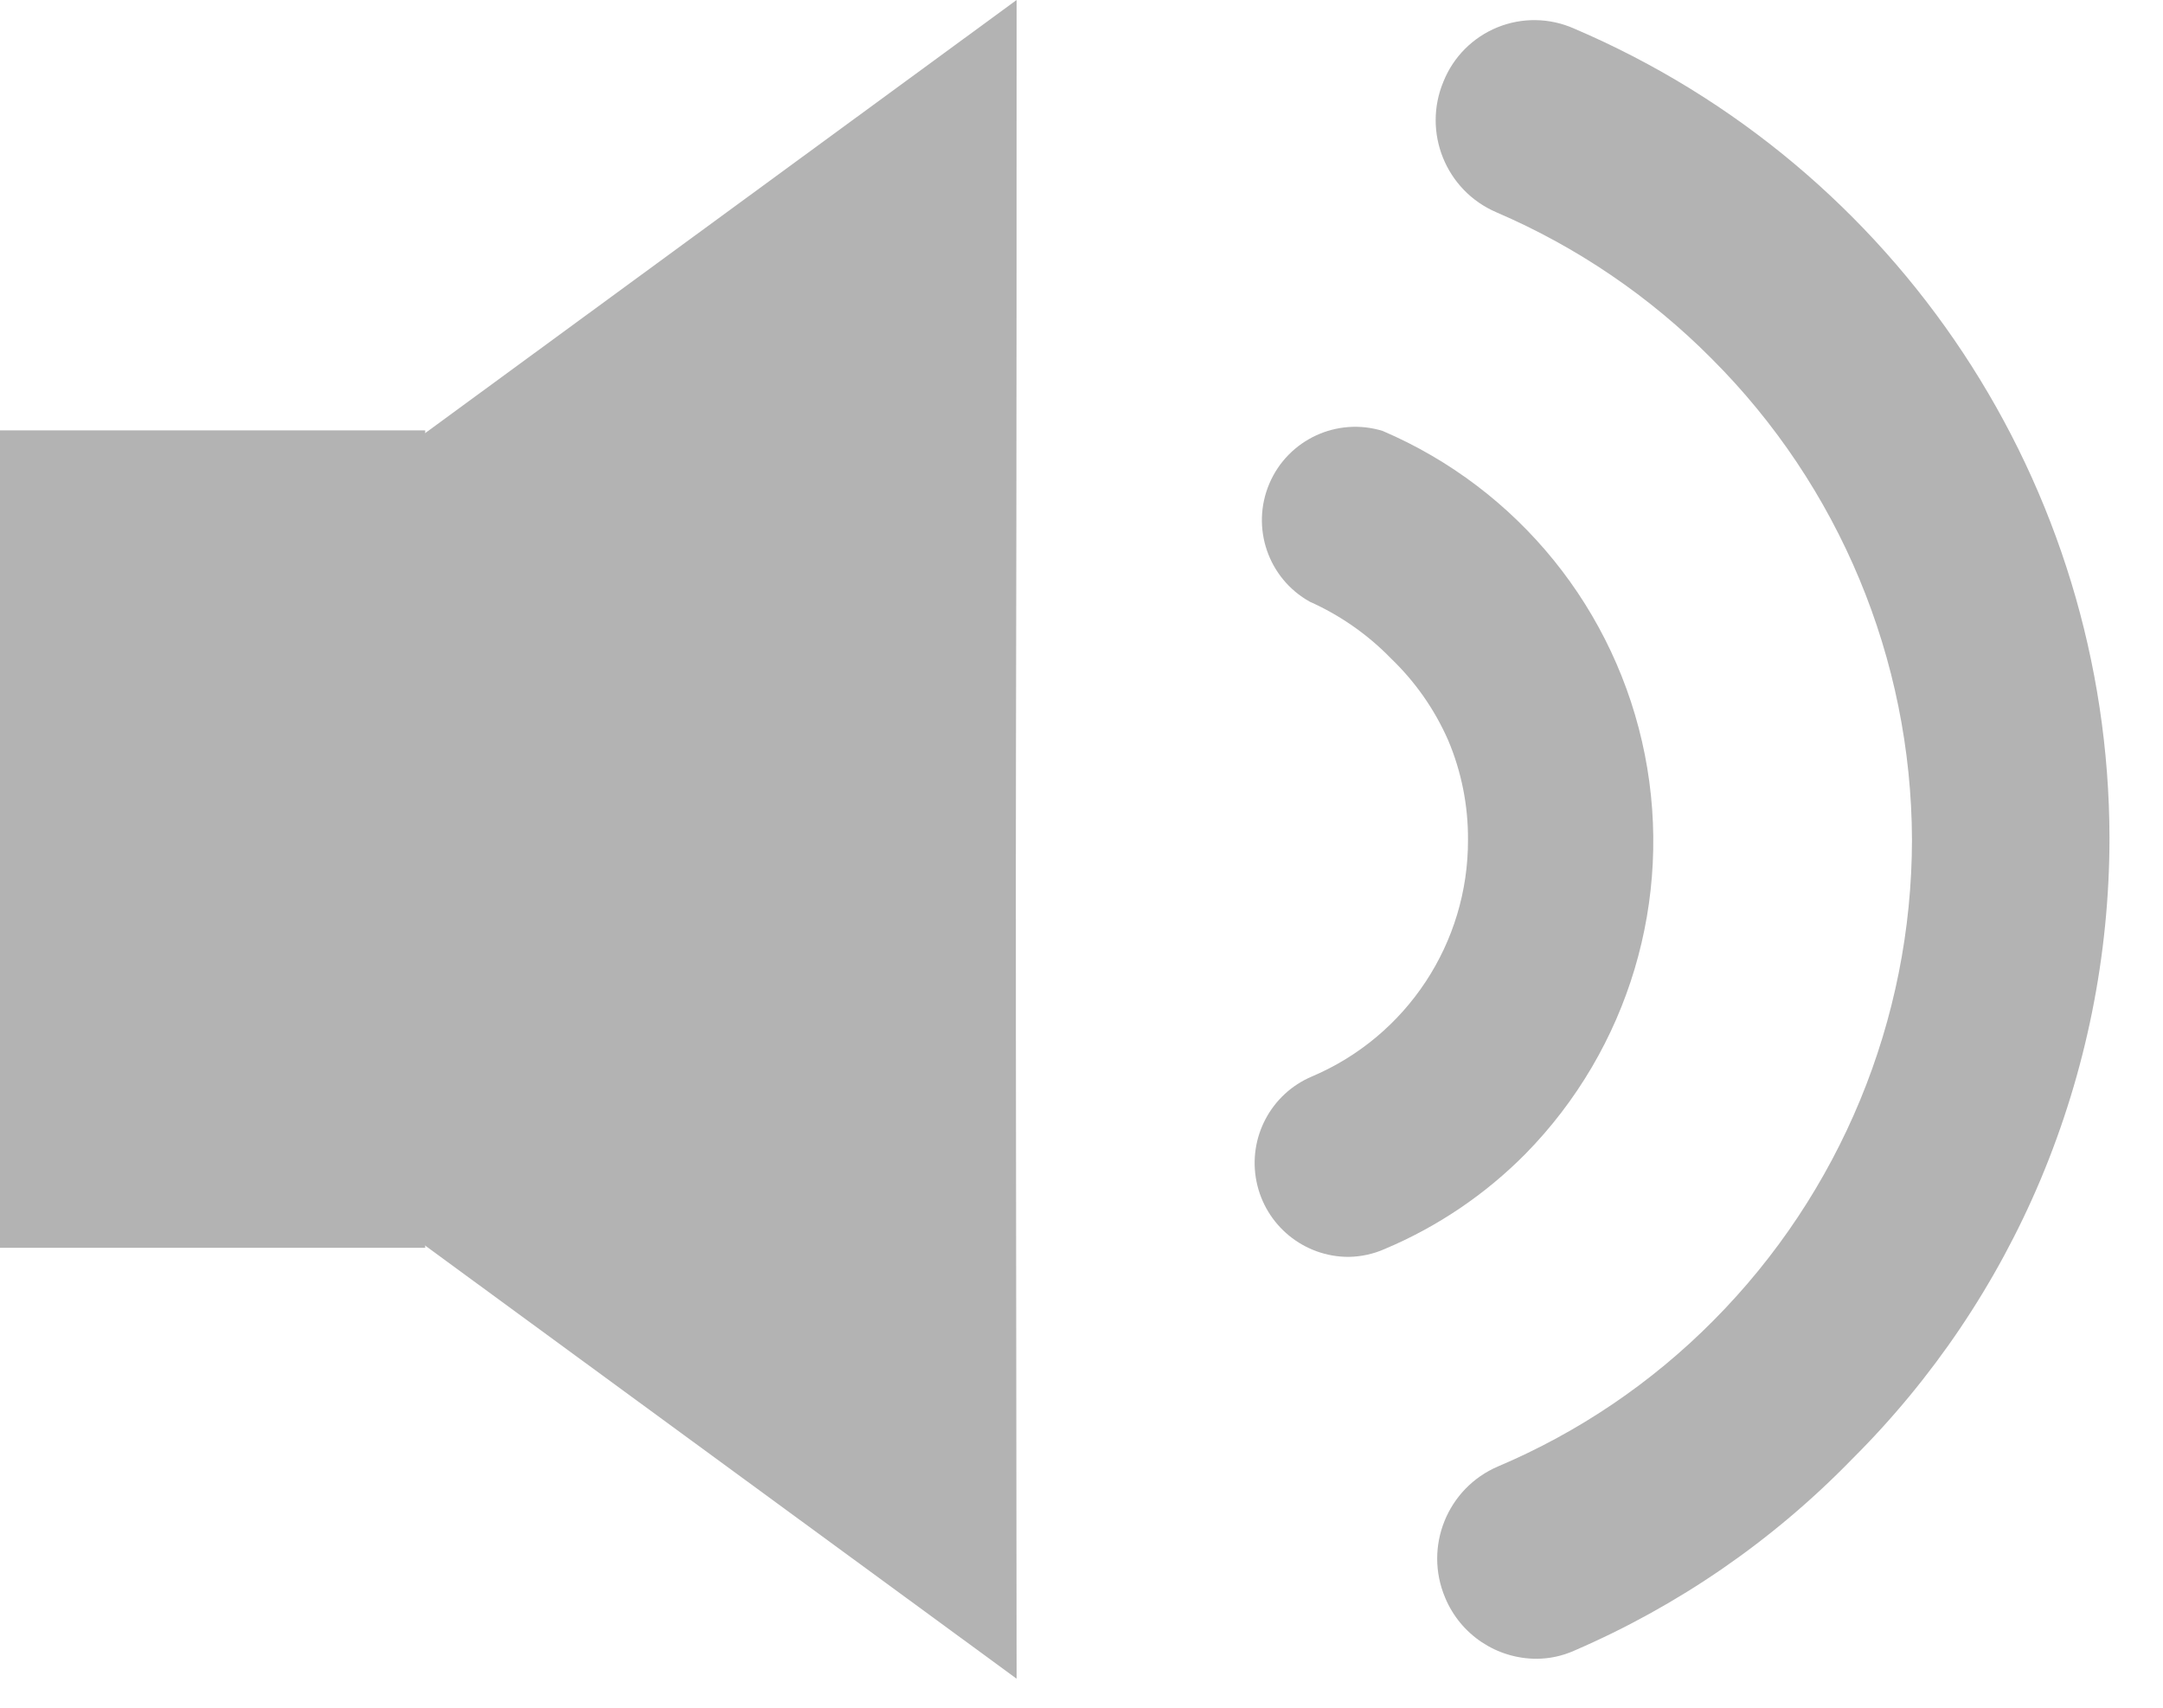
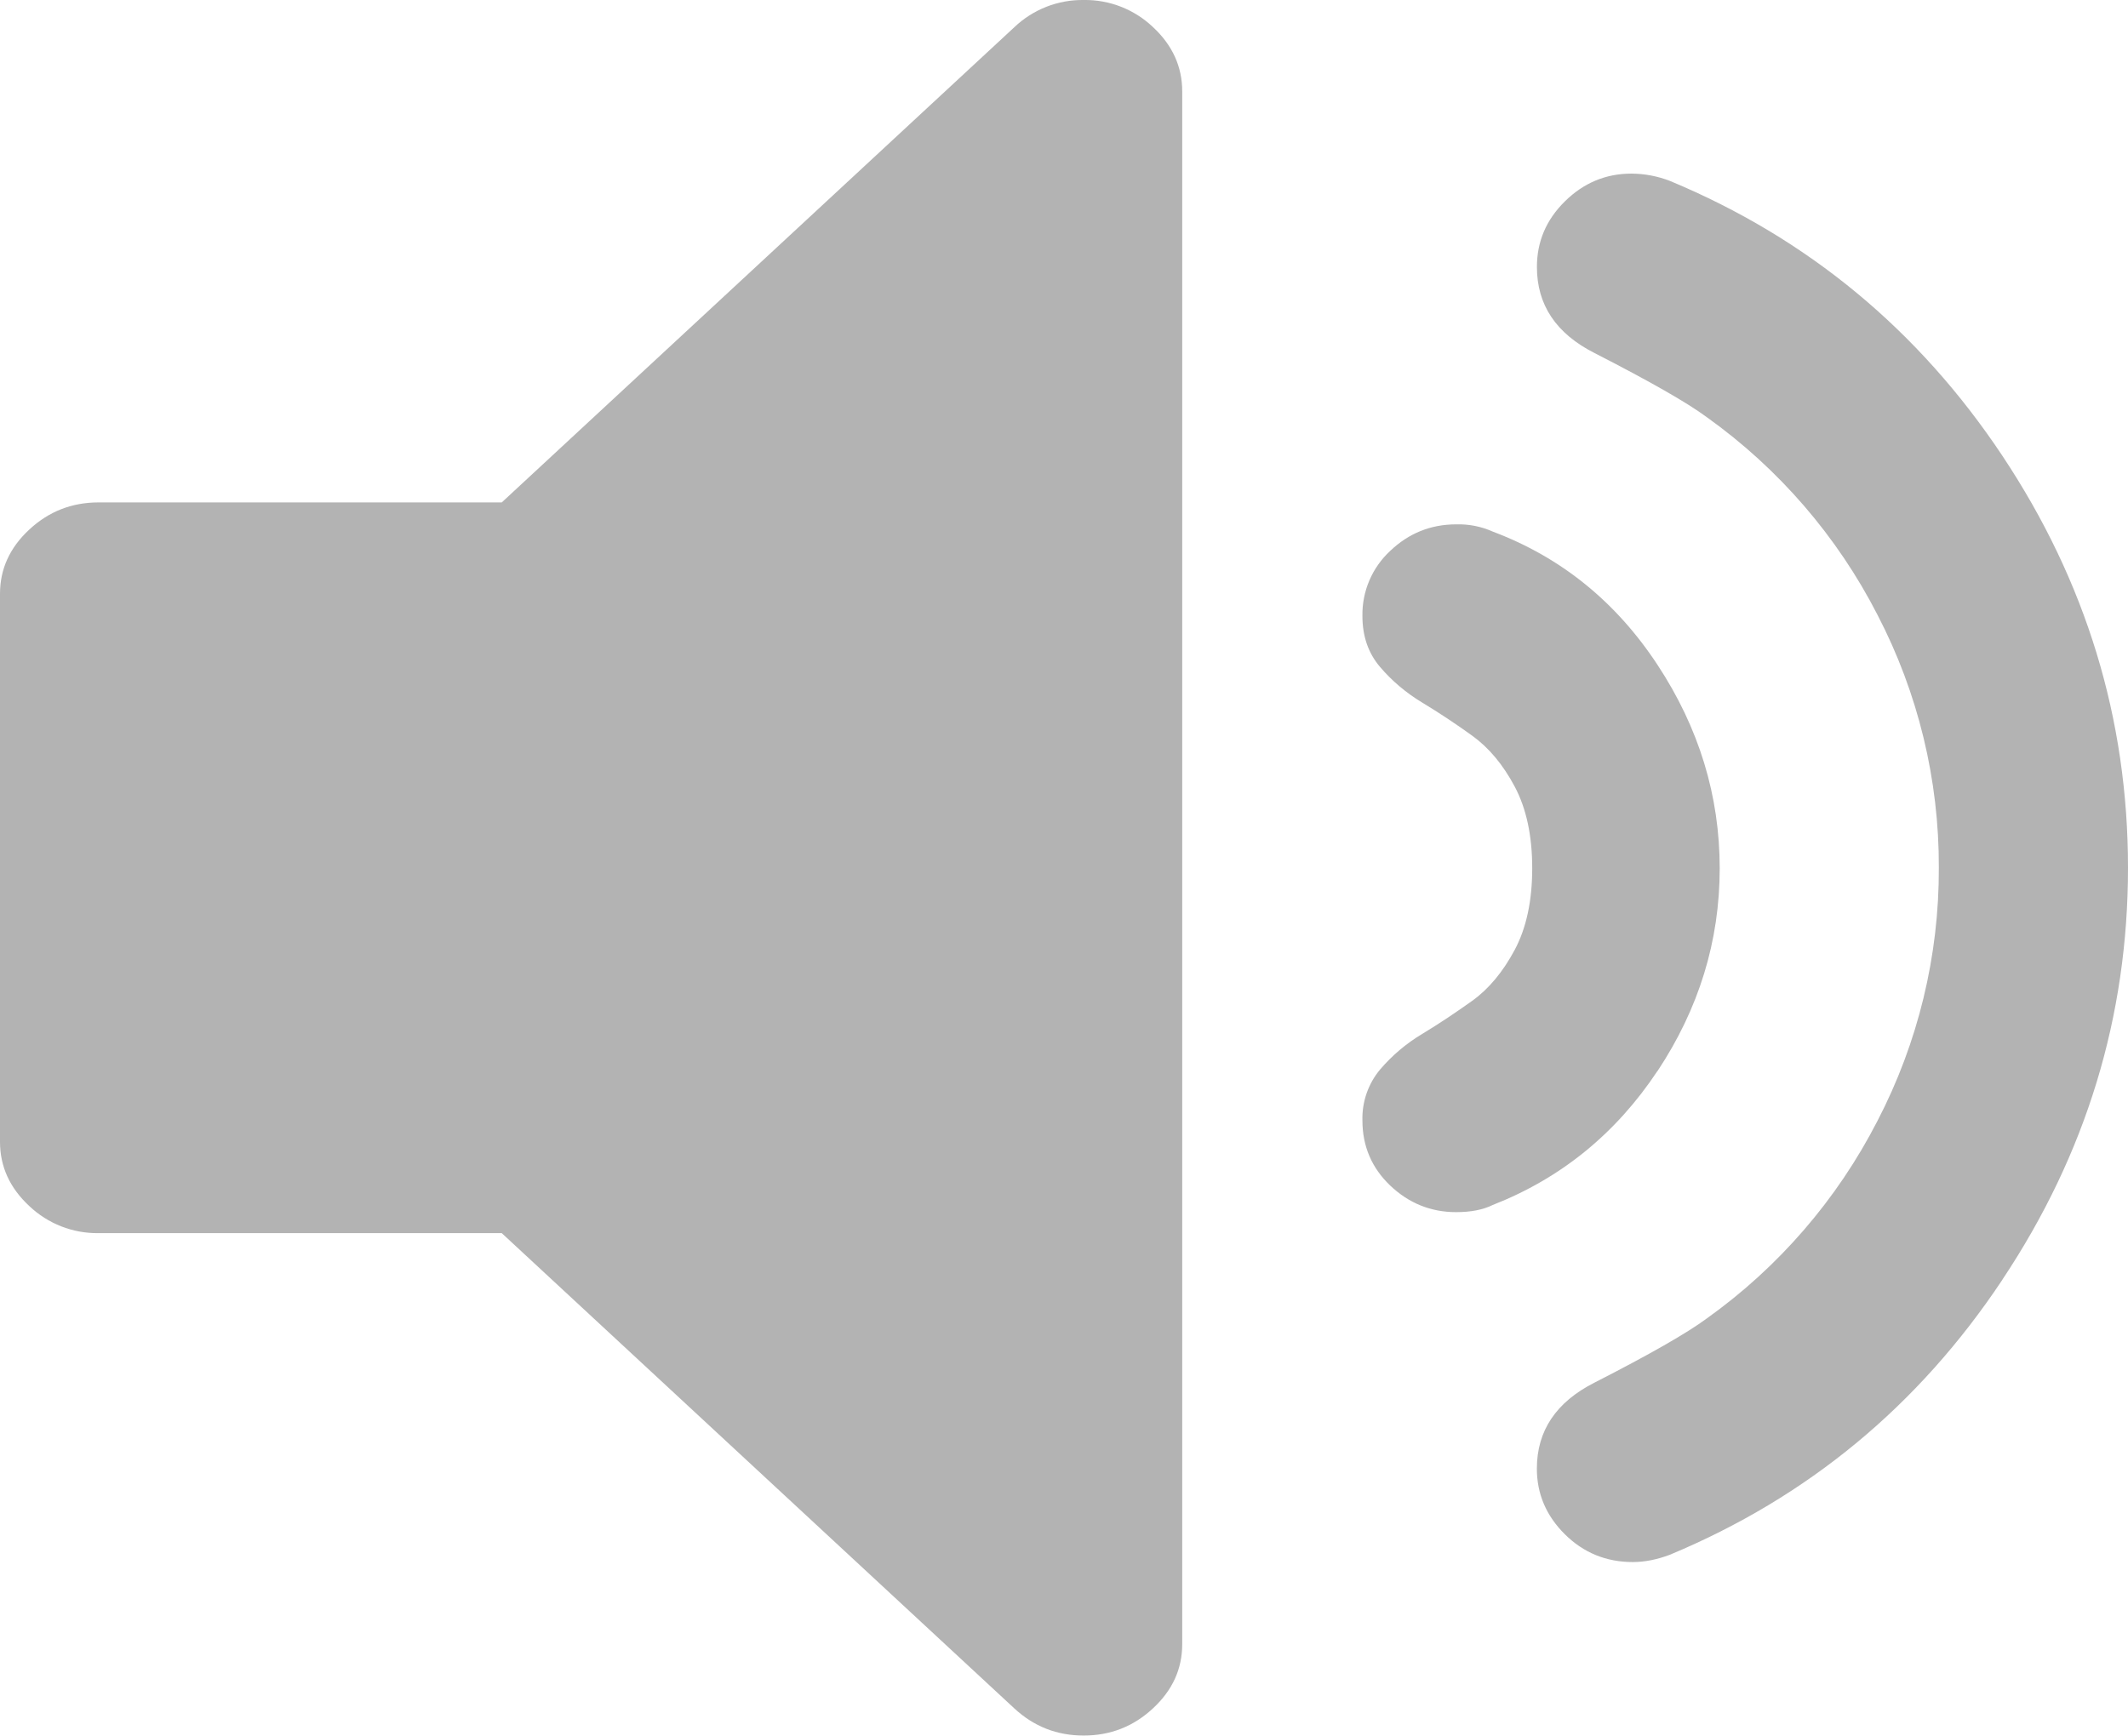
- <svg xmlns="http://www.w3.org/2000/svg" width="38" height="30" fill="none">
-   <path d="M17.86 0L3.63 10.42v8.65l14.23 10.42c-.03-22.23 0-11.32 0-29.49z" fill="#B3B3B3" />
-   <path d="M0 21.92h7.47V7.56H0v14.36zm27 7.22a1.74 1.74 0 01-1.61-1.07 1.761 1.761 0 01.93-2.31 11.82 11.82 0 003.78-2.56 12 12 0 003.49-8.45 12 12 0 00-3.52-8.45 12 12 0 00-3.78-2.57 1.76 1.76 0 01-.93-2.3A1.72 1.72 0 0127.65.5a15.49 15.49 0 019.41 14.22c-.001 2.06-.412 4.1-1.21 6a15.298 15.298 0 01-3.31 4.91A15.2 15.2 0 0127.65 29a1.63 1.63 0 01-.65.14z" fill="#B3B3B3" />
-   <path d="M23.69 22.08a1.65 1.65 0 01-.64-3.17 4.5 4.5 0 002.74-4.16 4.421 4.421 0 00-.35-1.75 4.5 4.5 0 00-1-1.43 4.618 4.618 0 00-1.43-1 1.64 1.64 0 011.28-3 7.84 7.84 0 012.51 12.7 7.65 7.65 0 01-2.47 1.67c-.202.09-.42.137-.64.14z" fill="#B3B3B3" />
+ <svg xmlns="http://www.w3.org/2000/svg" width="38" height="31" fill="none">
+   <path d="M19.351 0a1.76 1.76 0 00-1.237.485L8.96 8.974h-7.2c-.477 0-.889.161-1.237.485-.349.323-.523.706-.523 1.147v9.788c0 .442.174.824.523 1.148a1.76 1.76 0 001.237.484h7.2l9.154 8.49c.348.322.76.484 1.237.484.477 0 .889-.162 1.237-.485.349-.323.523-.705.523-1.147V1.632c0-.441-.174-.824-.521-1.147A1.755 1.755 0 0019.352 0zm10.247 19.132c.74-1.117 1.111-2.324 1.111-3.622 0-1.297-.37-2.509-1.111-3.635s-1.72-1.92-2.942-2.38a1.491 1.491 0 00-.653-.129c-.453 0-.846.158-1.177.473a1.547 1.547 0 00-.497 1.165c0 .359.104.661.314.908.21.247.461.461.758.64.296.179.592.375.889.589.296.214.549.515.758.908.209.393.313.88.313 1.46 0 .579-.104 1.066-.313 1.458-.21.393-.462.696-.758.909-.297.212-.593.41-.889.589a3.036 3.036 0 00-.758.64 1.36 1.36 0 00-.314.908c0 .46.166.848.497 1.164.331.314.723.474 1.177.474.26 0 .479-.042.653-.128 1.22-.478 2.2-1.276 2.942-2.394v.003z" fill="#B3B3B3" />
+   <path d="M35.756 22.858C37.252 20.611 38 18.158 38 15.5c0-2.657-.748-5.11-2.244-7.36-1.495-2.246-3.475-3.884-5.937-4.909a1.93 1.93 0 00-.686-.13c-.457 0-.853.165-1.188.495-.335.33-.5.72-.5 1.173 0 .677.342 1.189 1.029 1.537.984.504 1.653.885 2.005 1.146a9.869 9.869 0 013.047 3.529 9.723 9.723 0 011.096 4.52 9.733 9.733 0 01-1.096 4.52 9.868 9.868 0 01-3.048 3.529c-.351.26-1.02.643-2.005 1.146-.686.348-1.029.86-1.029 1.537 0 .451.168.843.501 1.173.334.33.738.495 1.213.495.211 0 .432-.044.66-.13 2.462-1.026 4.442-2.662 5.937-4.91l.001-.002z" fill="#B3B3B3" />
</svg>
